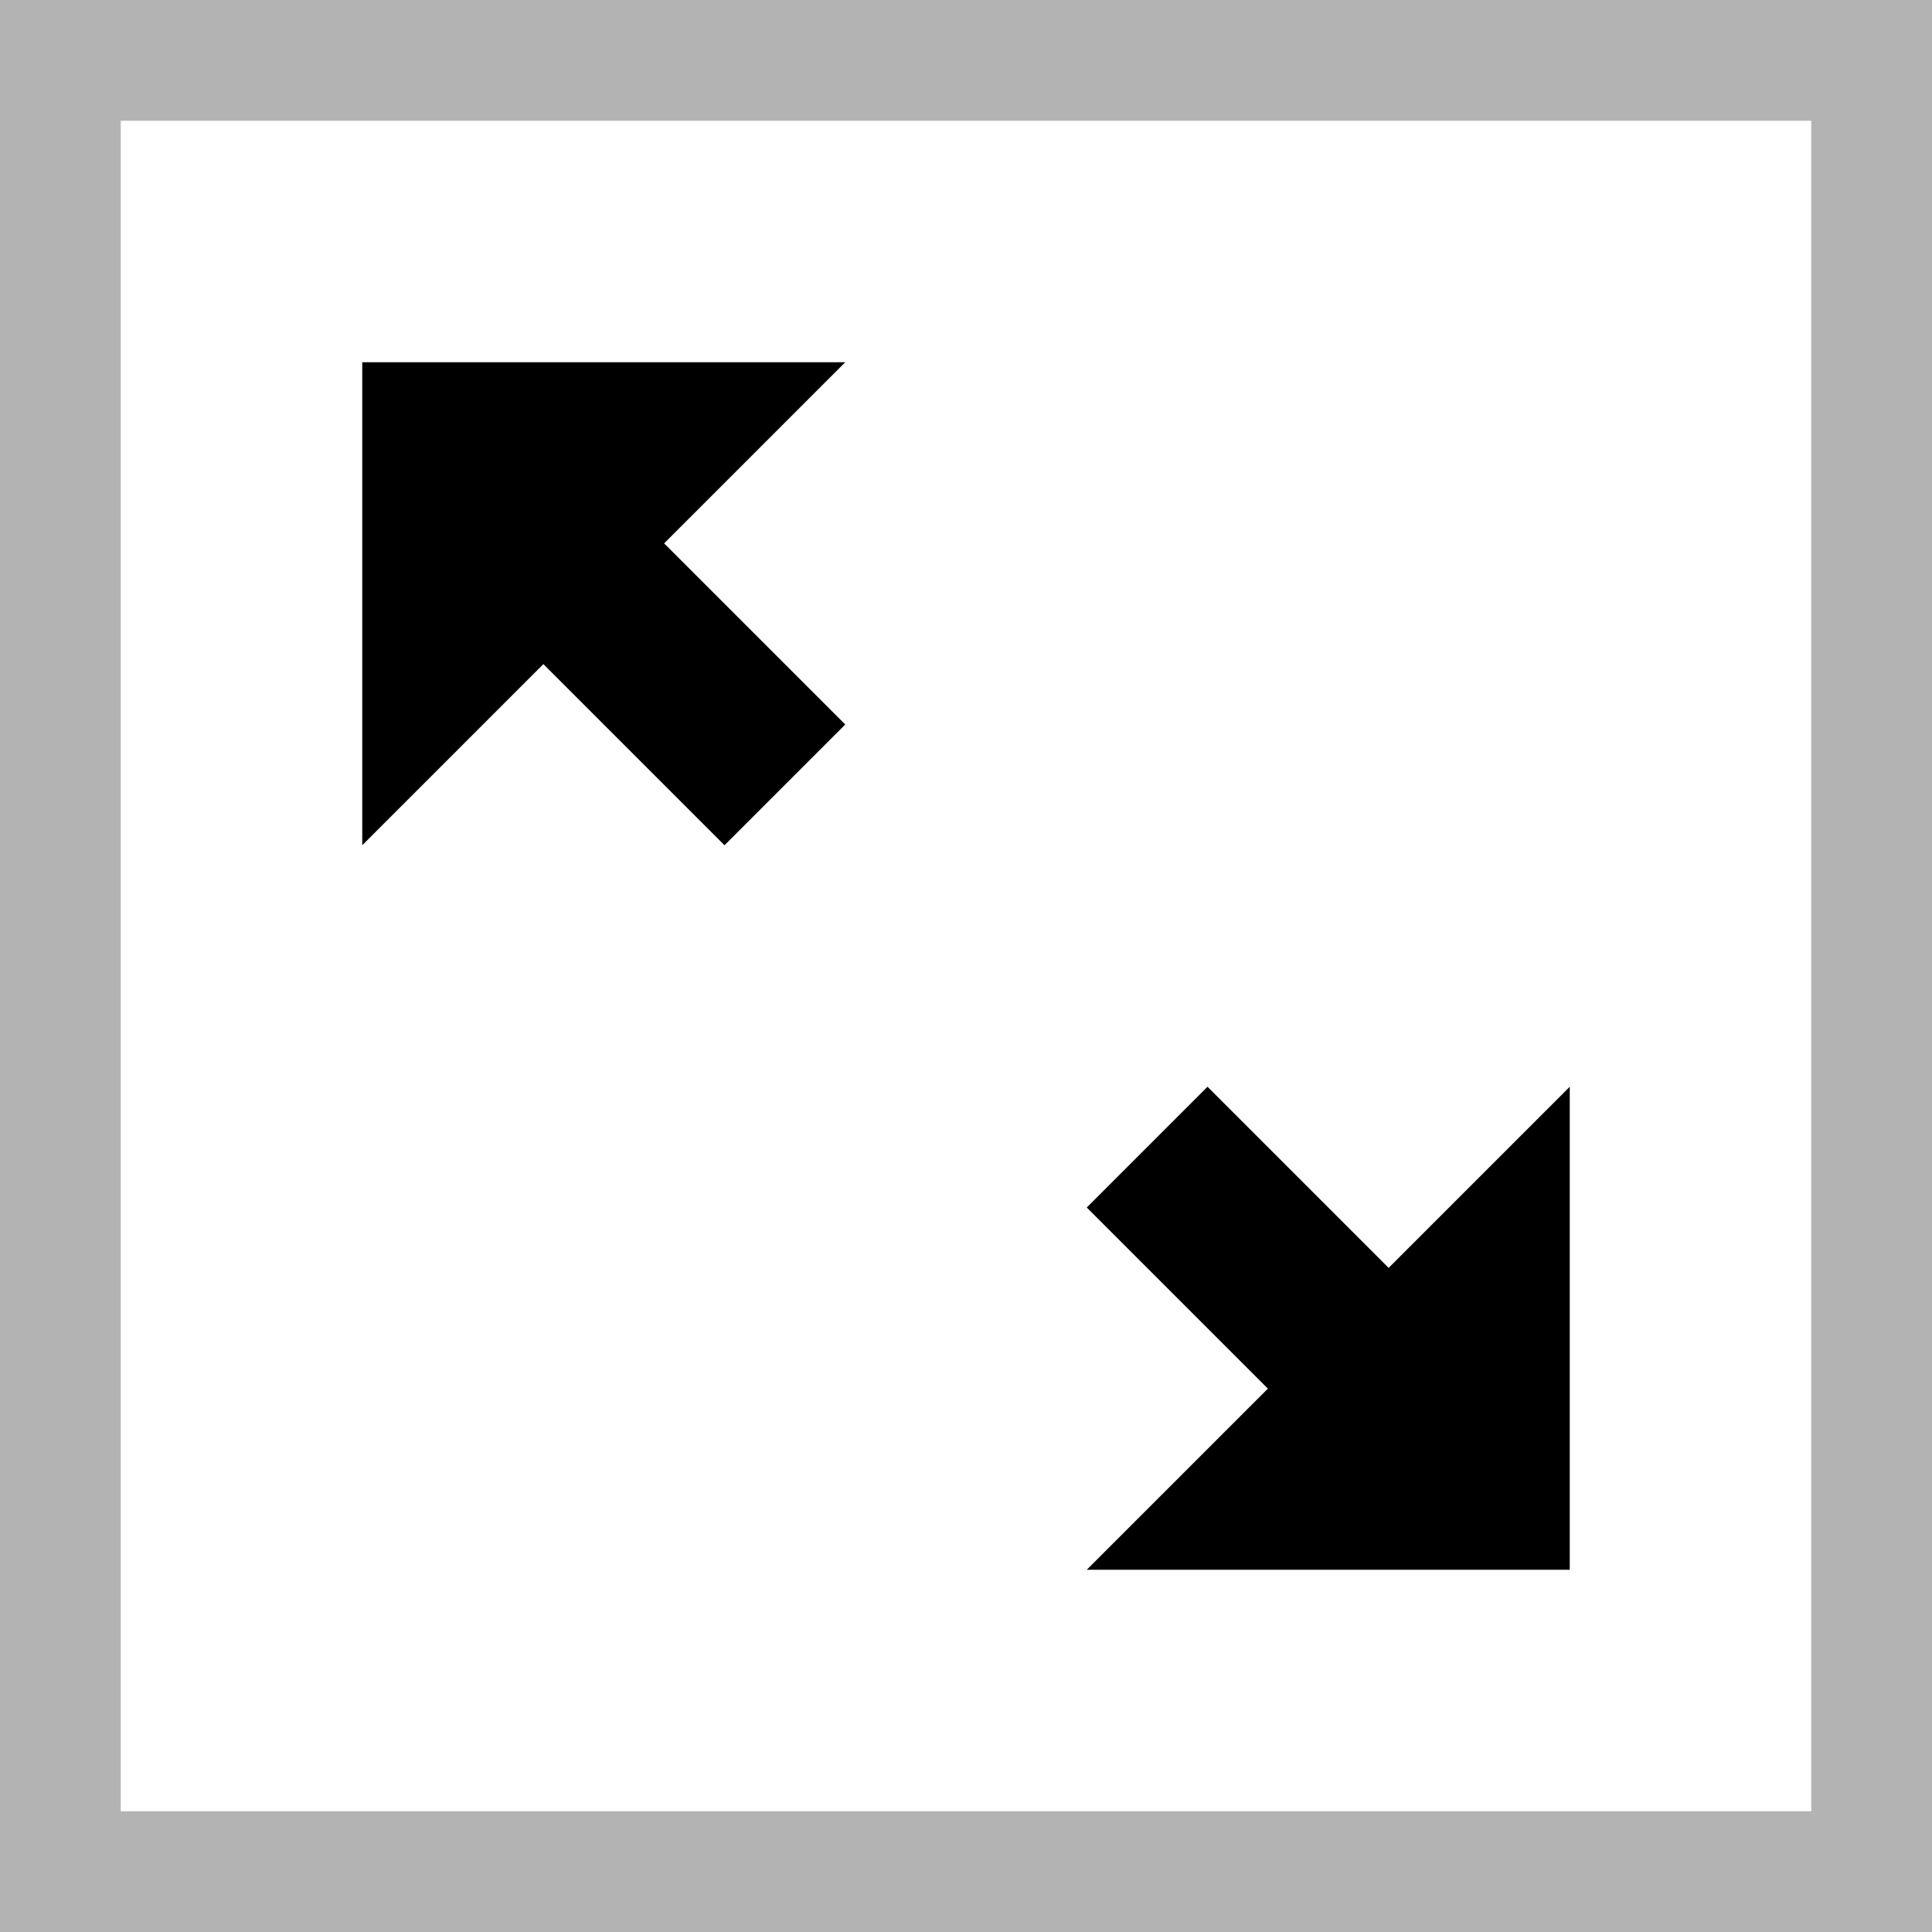
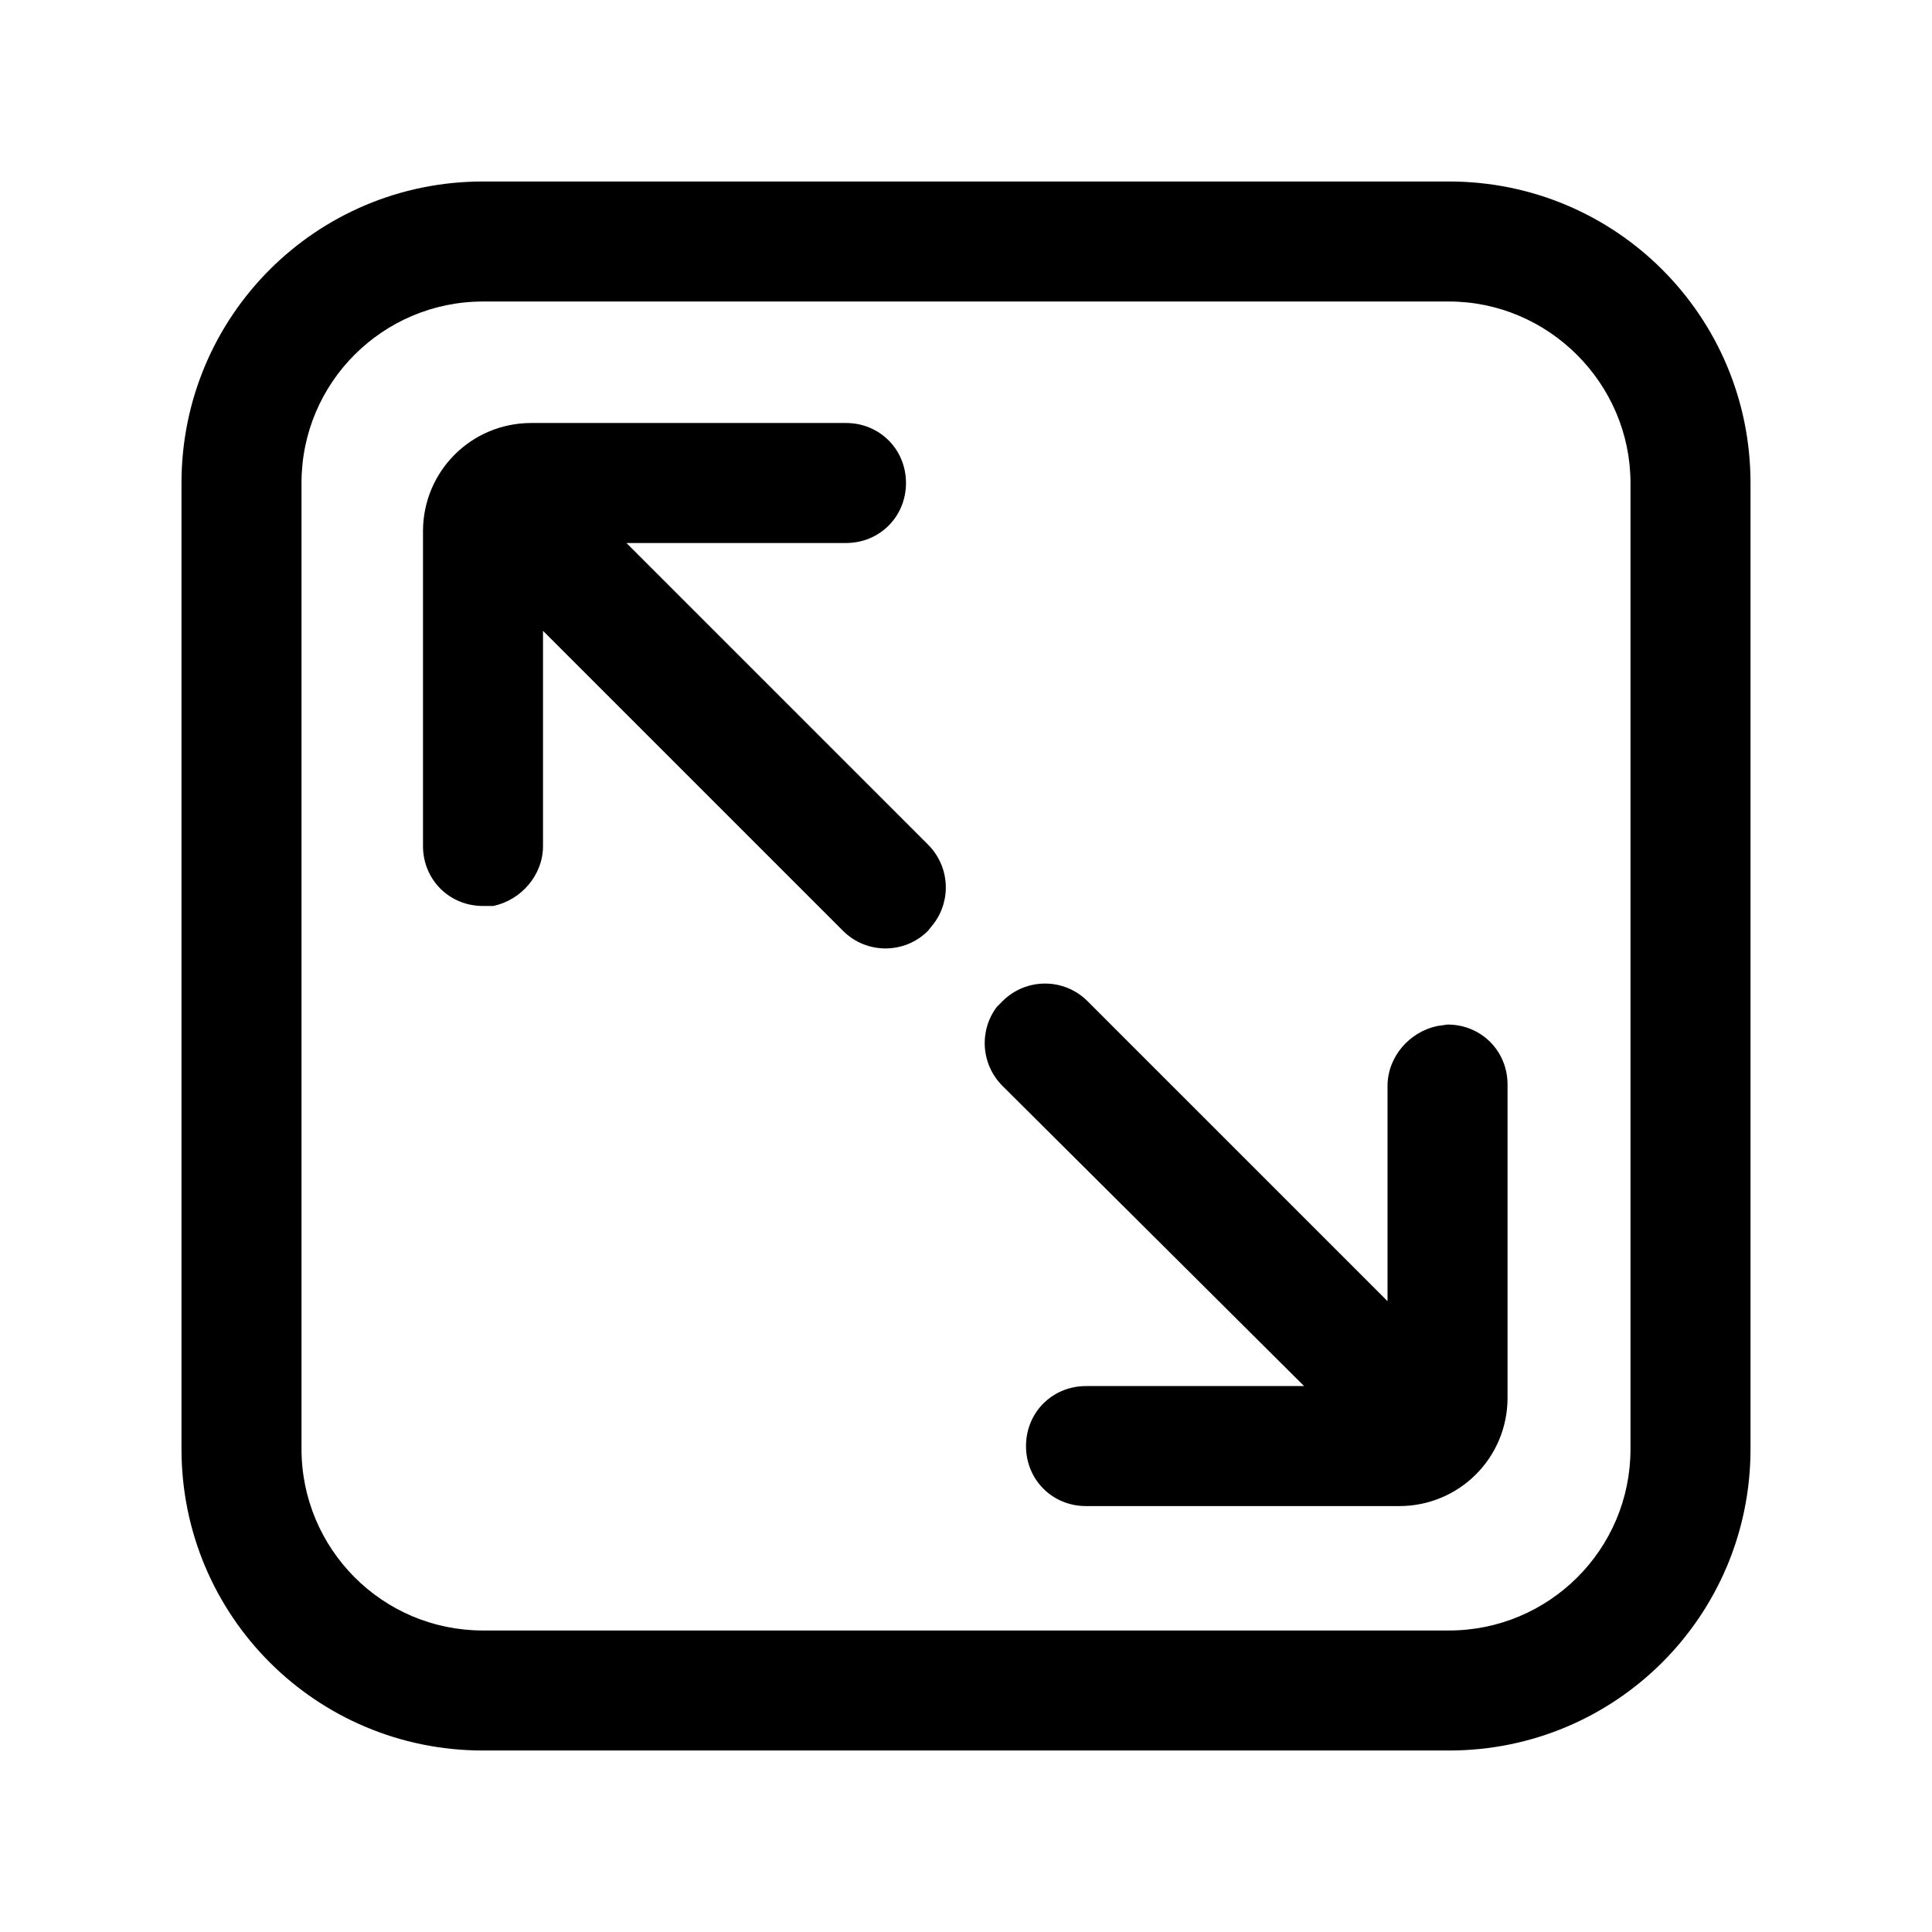
- <svg xmlns="http://www.w3.org/2000/svg" data-icon="CanvasFit" aria-hidden="true" focusable="false" width="16" height="16" viewBox="0 0 16 16" version="1.1" style="display: flex">
-   <path fill-rule="evenodd" clip-rule="evenodd" d="M10.5 11.5L9 13h4V9l-1.5 1.5L10 9l-1 1 1.5 1.5zM7 3H3v4l1.5-1.5L6 7l1-1-1.5-1.5L7 3z" fill="currentColor" />
-   <path opacity=".3" fill-rule="evenodd" clip-rule="evenodd" d="M16 0H0v16h16V0zm-1 1H1v14h14V1z" fill="currentColor" />
+ <svg xmlns="http://www.w3.org/2000/svg" version="1.1" id="图层_1" x="0px" y="0px" viewBox="0 0 132 132" style="enable-background:new 0 0 132 132;" xml:space="preserve">
+   <style type="text/css">
+ 	.st0{fill:currentColor;}
+ </style>
+   <path id="形状结合" class="st0" d="M99,12.4c11.4,0,20.6,9.2,20.6,20.6v66c0,11.4-9.2,20.6-20.6,20.6H33  c-11.4,0-20.6-9.2-20.6-20.6V33c0-11.4,9.2-20.6,20.6-20.6H99z M99,20.6H33c-6.8,0-12.4,5.5-12.4,12.4v66c0,6.8,5.5,12.4,12.4,12.4  h66c6.8,0,12.4-5.5,12.4-12.4V33C111.4,26.2,105.8,20.6,99,20.6z M68.5,68.4c1.6-1.6,4.2-1.6,5.8,0l20.5,20.5V74.2  c0-2,1.5-3.7,3.4-4.1l0.7-0.1c2.3,0,4.1,1.8,4.1,4.1v21.4c0,4.1-3.3,7.4-7.4,7.4H74.2c-2.3,0-4.1-1.8-4.1-4.1s1.8-4.1,4.1-4.1h14.9  L68.5,74.2c-1.5-1.5-1.6-3.8-0.4-5.4L68.5,68.4z M57.8,28.9c2.3,0,4.1,1.8,4.1,4.1s-1.8,4.1-4.1,4.1H42.8l20.6,20.6  c1.5,1.5,1.6,3.8,0.4,5.4l-0.4,0.5c-1.6,1.6-4.2,1.6-5.8,0L37.1,43.1v14.7c0,2-1.5,3.7-3.4,4.1L33,61.9c-2.3,0-4.1-1.8-4.1-4.1V36.3  c0-4.1,3.3-7.4,7.4-7.4H57.8z" />
</svg>
